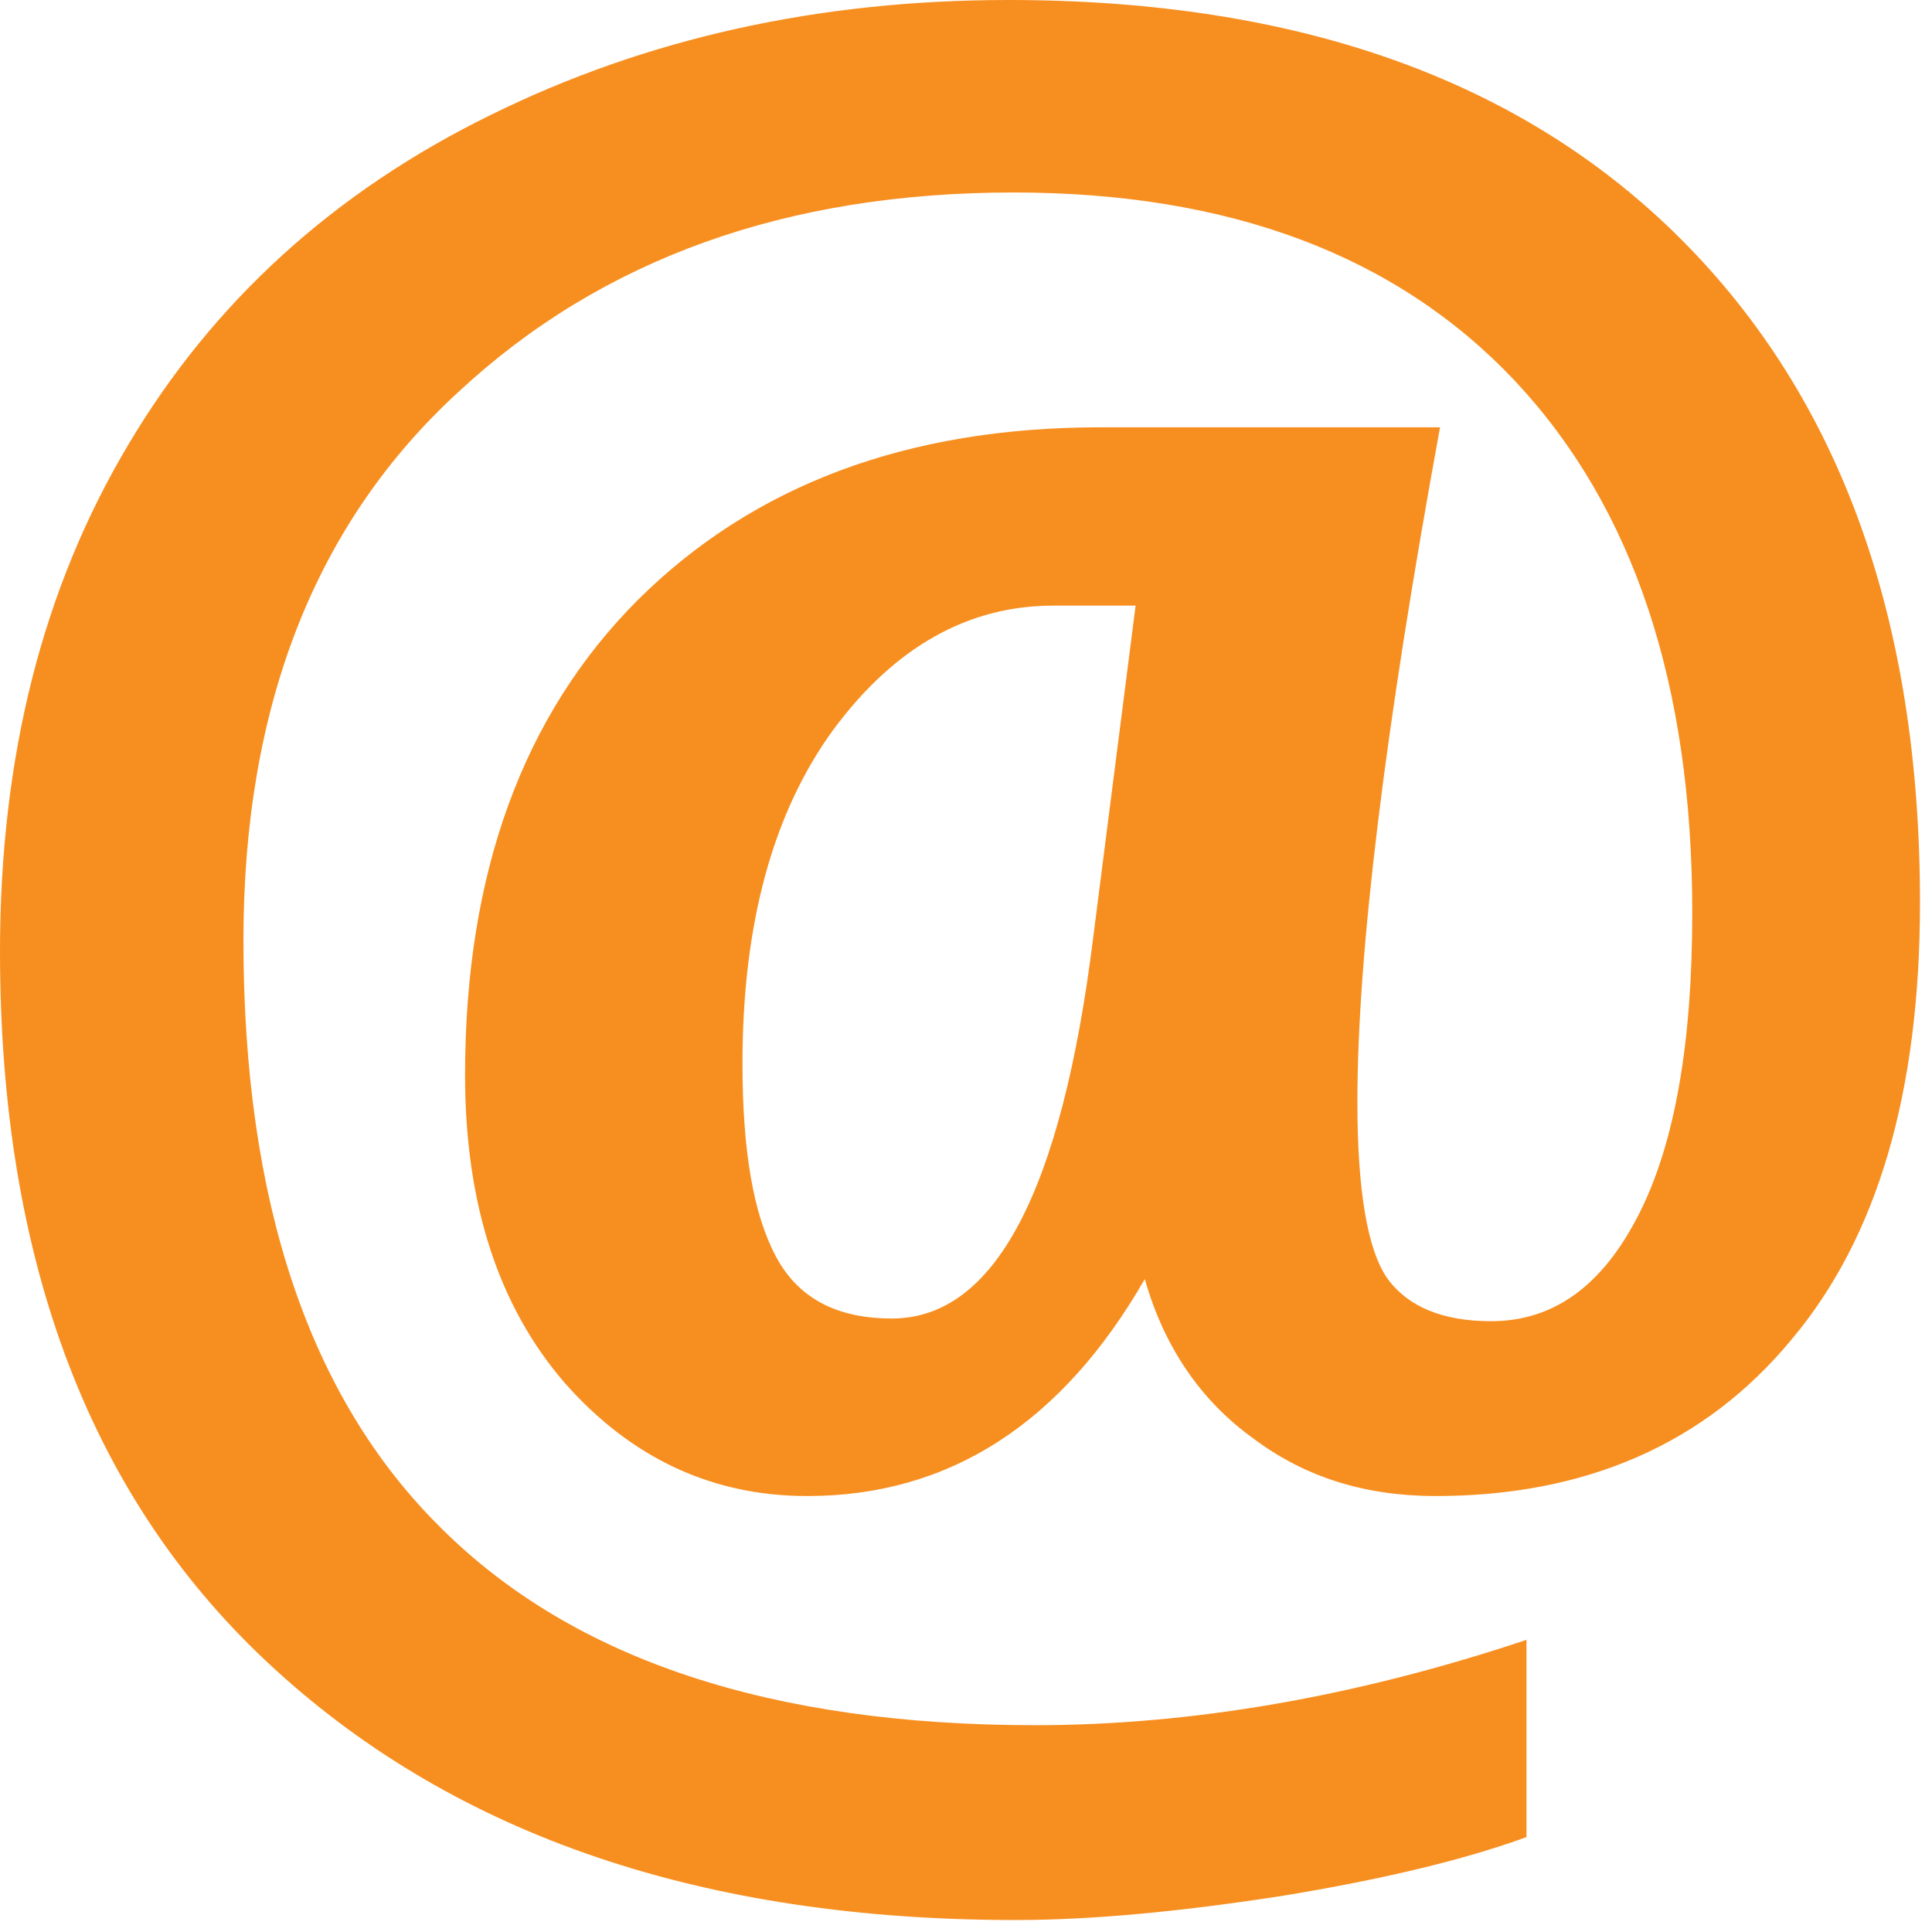
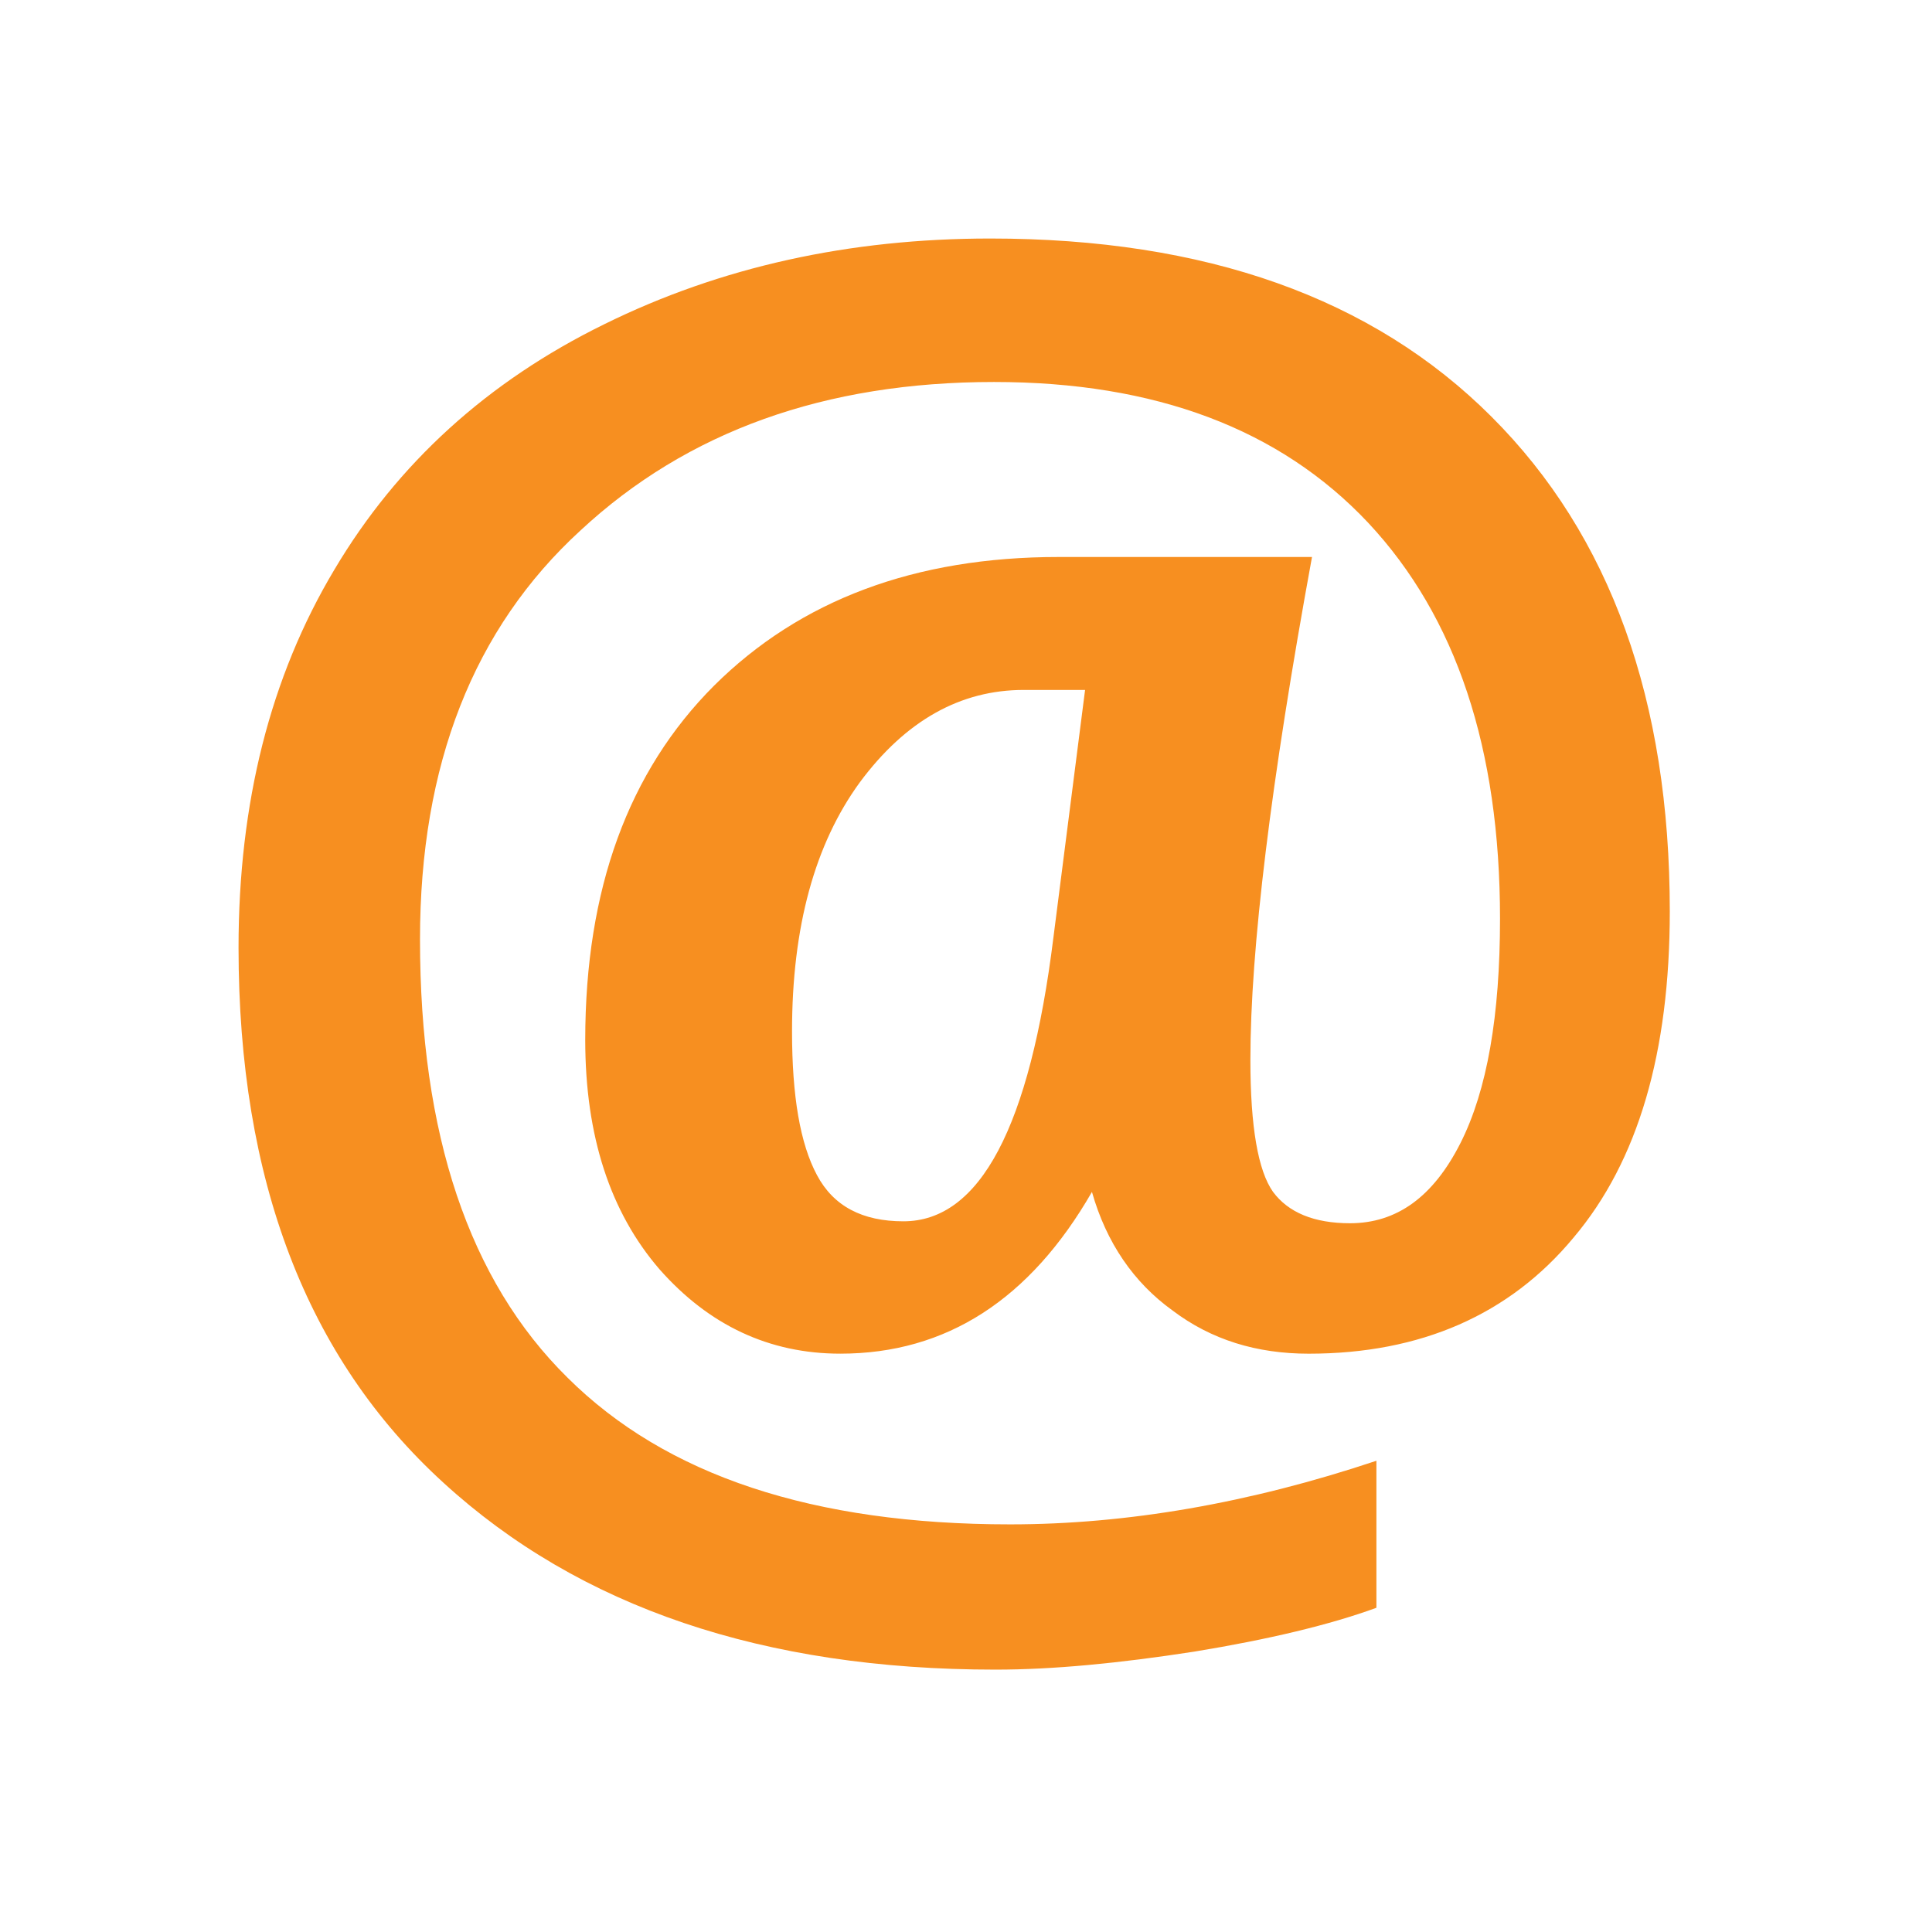
- <svg xmlns="http://www.w3.org/2000/svg" version="1.1" id="icon-l-email-layer" x="0px" y="0px" width="46px" height="46px" viewBox="0 0 46 46" style="enable-background:new 0 0 46 46;" xml:space="preserve">
+ <svg xmlns="http://www.w3.org/2000/svg" version="1.1" id="icon-l-email-layer" x="0px" y="0px" width="80px" height="81px" viewBox="0 0 80 81" style="enable-background:new 0 0 80 81;" xml:space="preserve">
  <g id="icon-l-email_1_">
-     <path style="fill:#F78F20;" d="M40.021,5.692C36.223,1.895,30.888,0,24.011,0c-4.498,0-8.61,0.902-12.33,2.738   c-3.72,1.824-6.602,4.438-8.624,7.846C1.015,14.005,0,18.021,0,22.654c0,7.419,2.179,13.106,6.54,17.085   c4.352,3.984,10.232,5.976,17.637,5.976c1.838,0,3.94-0.202,6.351-0.575c2.381-0.39,4.344-0.861,5.817-1.4v-4.696   c-4.07,1.36-7.985,2.032-11.7,2.032c-6.285,0-10.989-1.557-14.137-4.688c-3.15-3.104-4.712-7.783-4.712-14.001   c0-5.563,1.703-9.931,5.133-13.068c3.403-3.158,7.796-4.736,13.203-4.736c5.145,0,9.131,1.5,11.949,4.498   c2.815,3.009,4.211,7.215,4.211,12.649c0,3.084-0.409,5.477-1.266,7.17c-0.869,1.716-2.034,2.557-3.525,2.557   c-1.155,0-1.97-0.346-2.458-1.002c-0.478-0.673-0.724-2.075-0.724-4.219c0-3.524,0.65-8.87,1.968-16.062h-8.093   c-4.597,0-8.256,1.378-11.005,4.108c-2.732,2.734-4.116,6.496-4.116,11.317c0,3.083,0.805,5.51,2.368,7.322   c1.582,1.795,3.511,2.699,5.779,2.699c3.39,0,6.064-1.736,8.037-5.166c0.46,1.619,1.333,2.894,2.574,3.787   c1.238,0.936,2.687,1.379,4.349,1.379c3.578,0,6.416-1.244,8.459-3.707c2.064-2.44,3.075-5.912,3.075-10.422   C45.715,14.762,43.821,9.49,40.021,5.692z M26.028,22.326c-0.753,6.053-2.346,9.067-4.792,9.067c-1.307,0-2.231-0.479-2.761-1.476   c-0.537-1-0.797-2.522-0.797-4.593c0-3.343,0.73-5.983,2.162-7.949c1.465-1.978,3.217-2.955,5.238-2.955h1.96L26.028,22.326z" />
+     <path style="fill:#F78F20;" d="M62.526,17.471C57.542,12.486,50.54,10,41.513,10c-5.902,0-11.3,1.185-16.182,3.594   c-4.882,2.395-8.665,5.824-11.319,10.298C11.332,28.381,10,33.651,10,39.734c0,9.737,2.859,17.202,8.583,22.424   C24.295,67.388,32.013,70,41.731,70c2.412,0,5.172-0.265,8.335-0.755c3.125-0.512,5.701-1.13,7.635-1.838v-6.164   c-5.342,1.786-10.479,2.667-15.355,2.667c-8.249,0-14.423-2.042-18.555-6.152c-4.135-4.074-6.184-10.216-6.184-18.376   c0-7.302,2.235-13.033,6.737-17.151c4.466-4.146,10.232-6.216,17.329-6.216c6.752,0,11.984,1.969,15.683,5.902   c3.695,3.949,5.527,9.47,5.527,16.602c0,4.05-0.537,7.189-1.661,9.411c-1.141,2.252-2.67,3.355-4.627,3.355   c-1.517,0-2.586-0.453-3.227-1.314c-0.627-0.883-0.95-2.724-0.95-5.536c0-4.627,0.854-11.643,2.583-21.083H44.38   c-6.033,0-10.836,1.809-14.444,5.393c-3.586,3.589-5.402,8.525-5.402,14.853c0,4.048,1.057,7.232,3.108,9.611   c2.076,2.356,4.607,3.544,7.585,3.544c4.45,0,7.96-2.28,10.549-6.781c0.603,2.125,1.749,3.798,3.379,4.971   c1.625,1.229,3.525,1.811,5.707,1.811c4.696,0,8.421-1.634,11.103-4.866C68.673,48.683,70,44.126,70,38.207   C70,29.375,67.516,22.455,62.526,17.471z M44.161,39.303c-0.987,7.944-3.078,11.901-6.289,11.901c-1.715,0-2.929-0.629-3.623-1.937   c-0.705-1.312-1.046-3.312-1.046-6.028c0-4.388,0.958-7.853,2.838-10.434c1.922-2.596,4.222-3.879,6.875-3.879h2.572L44.161,39.303   z" />
+     <rect style="fill:none;" width="80" height="80.001" />
  </g>
</svg>
